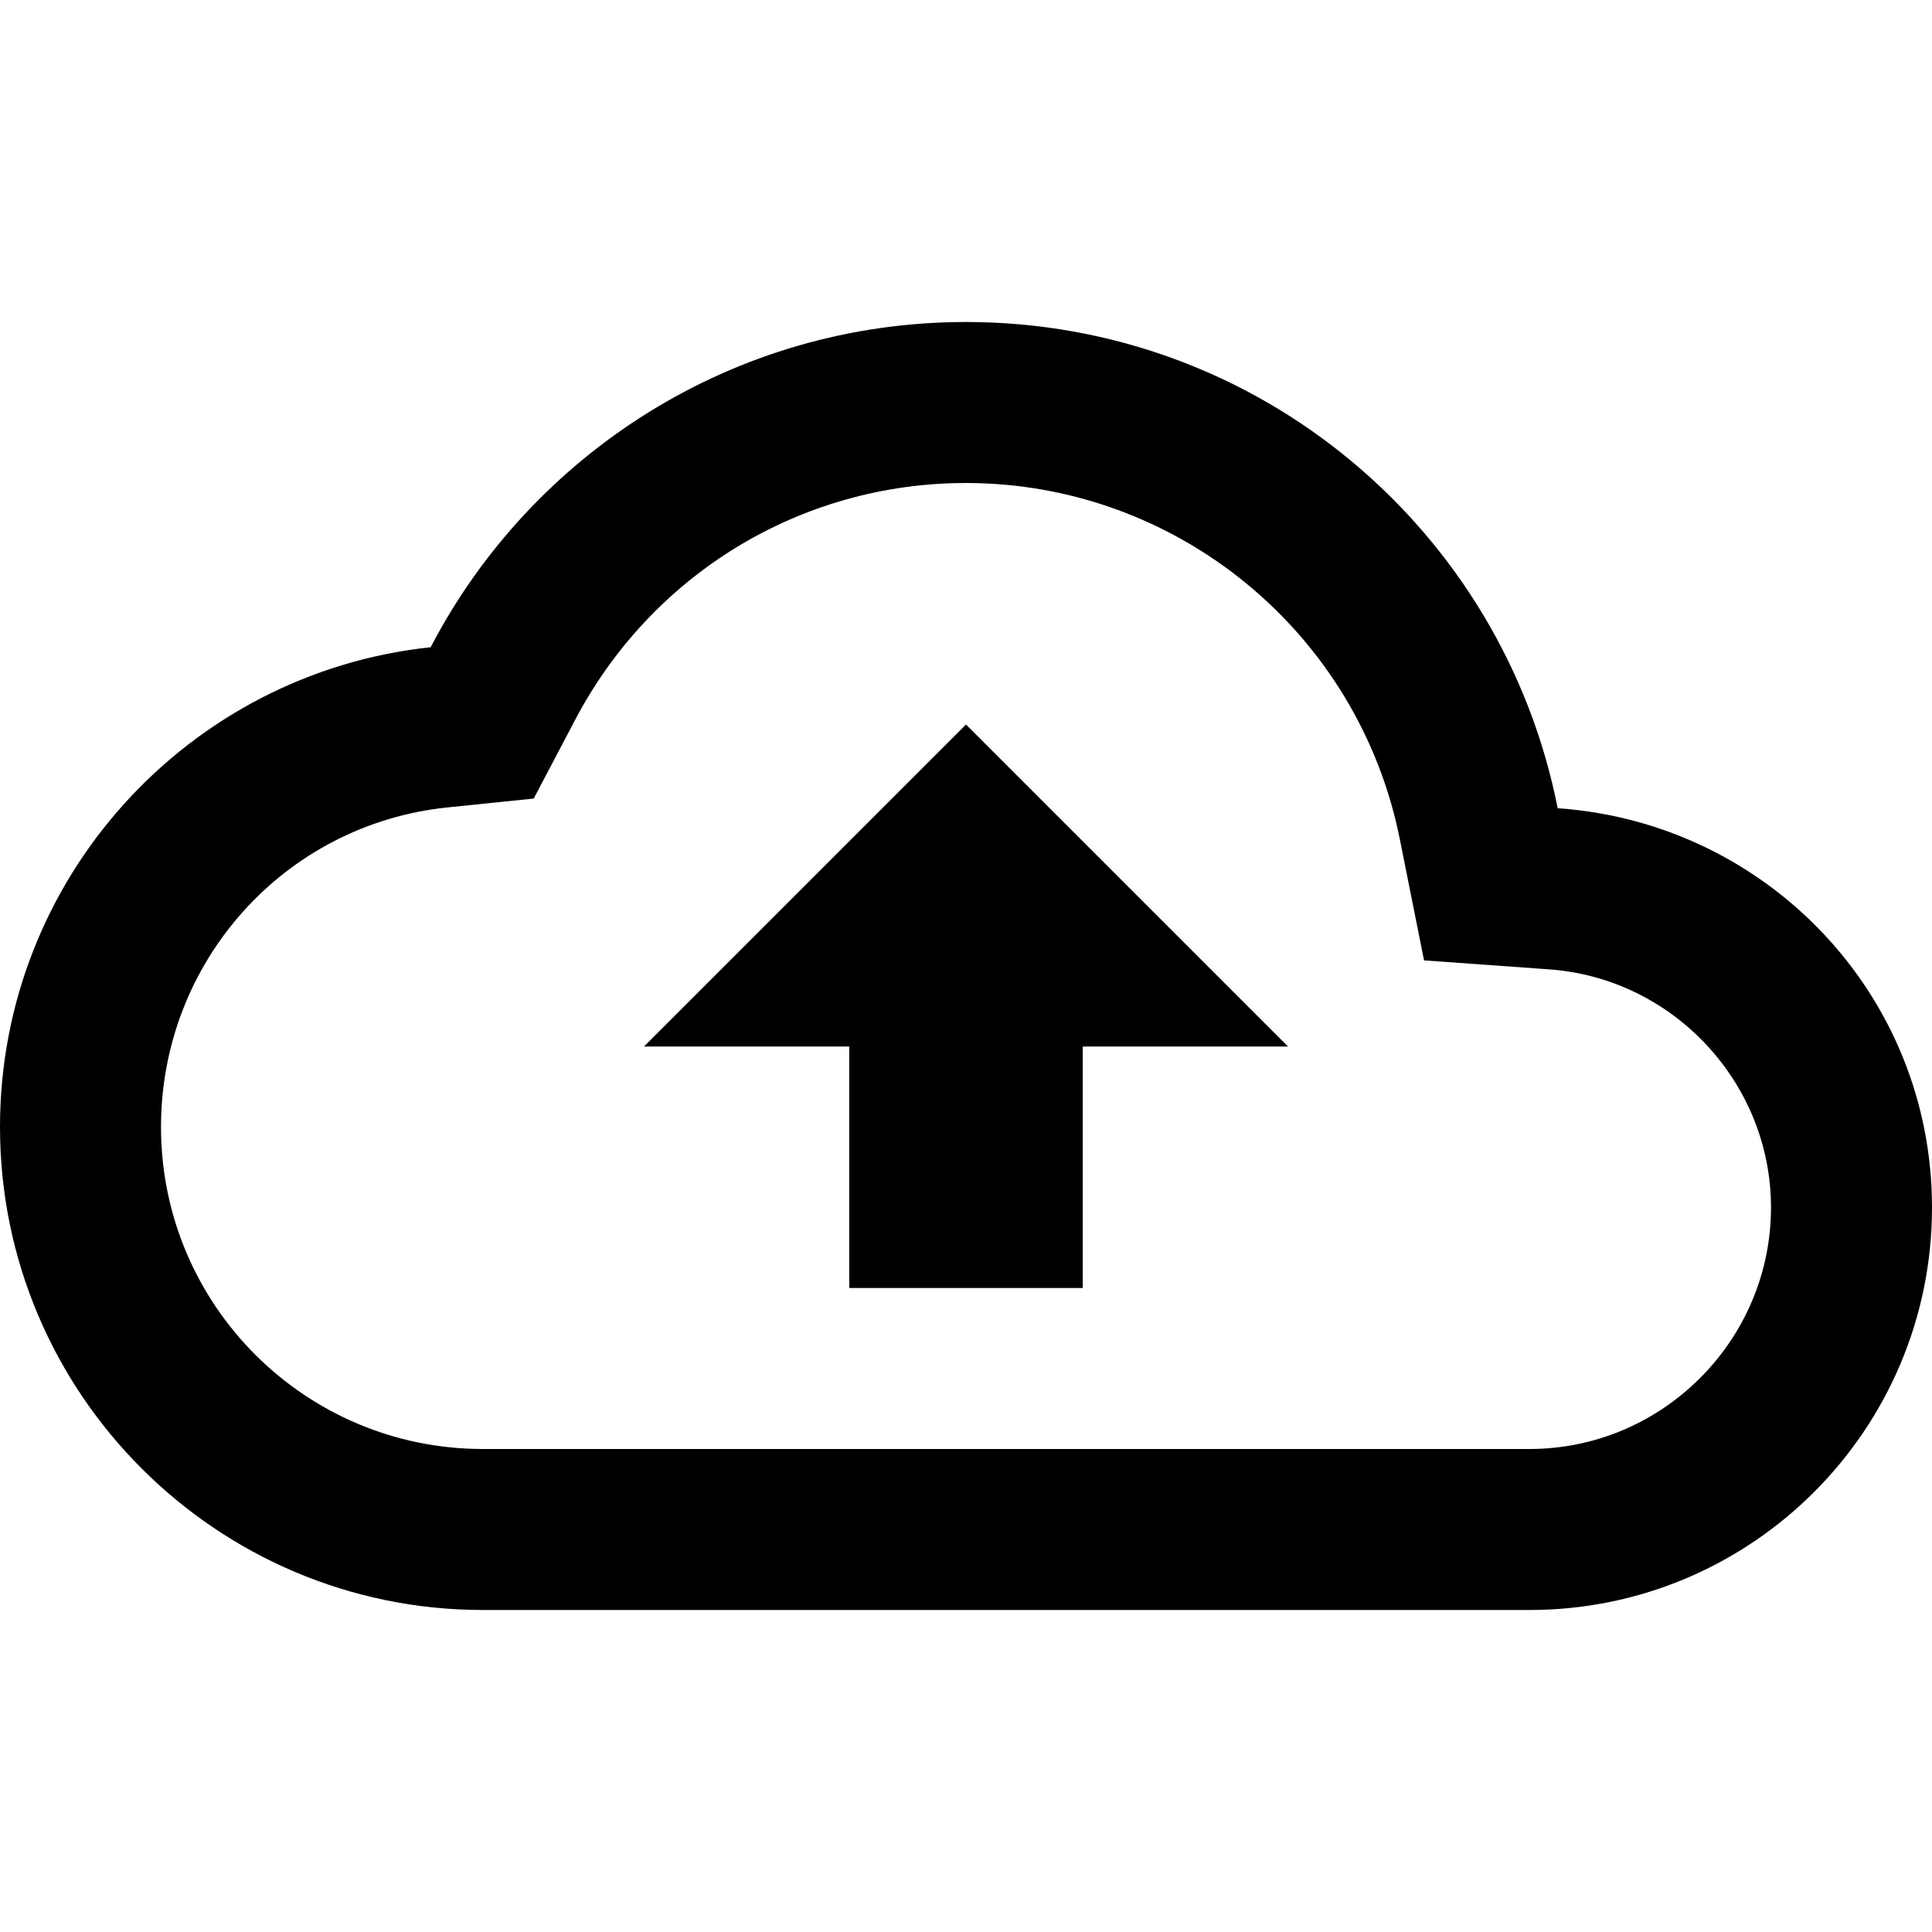
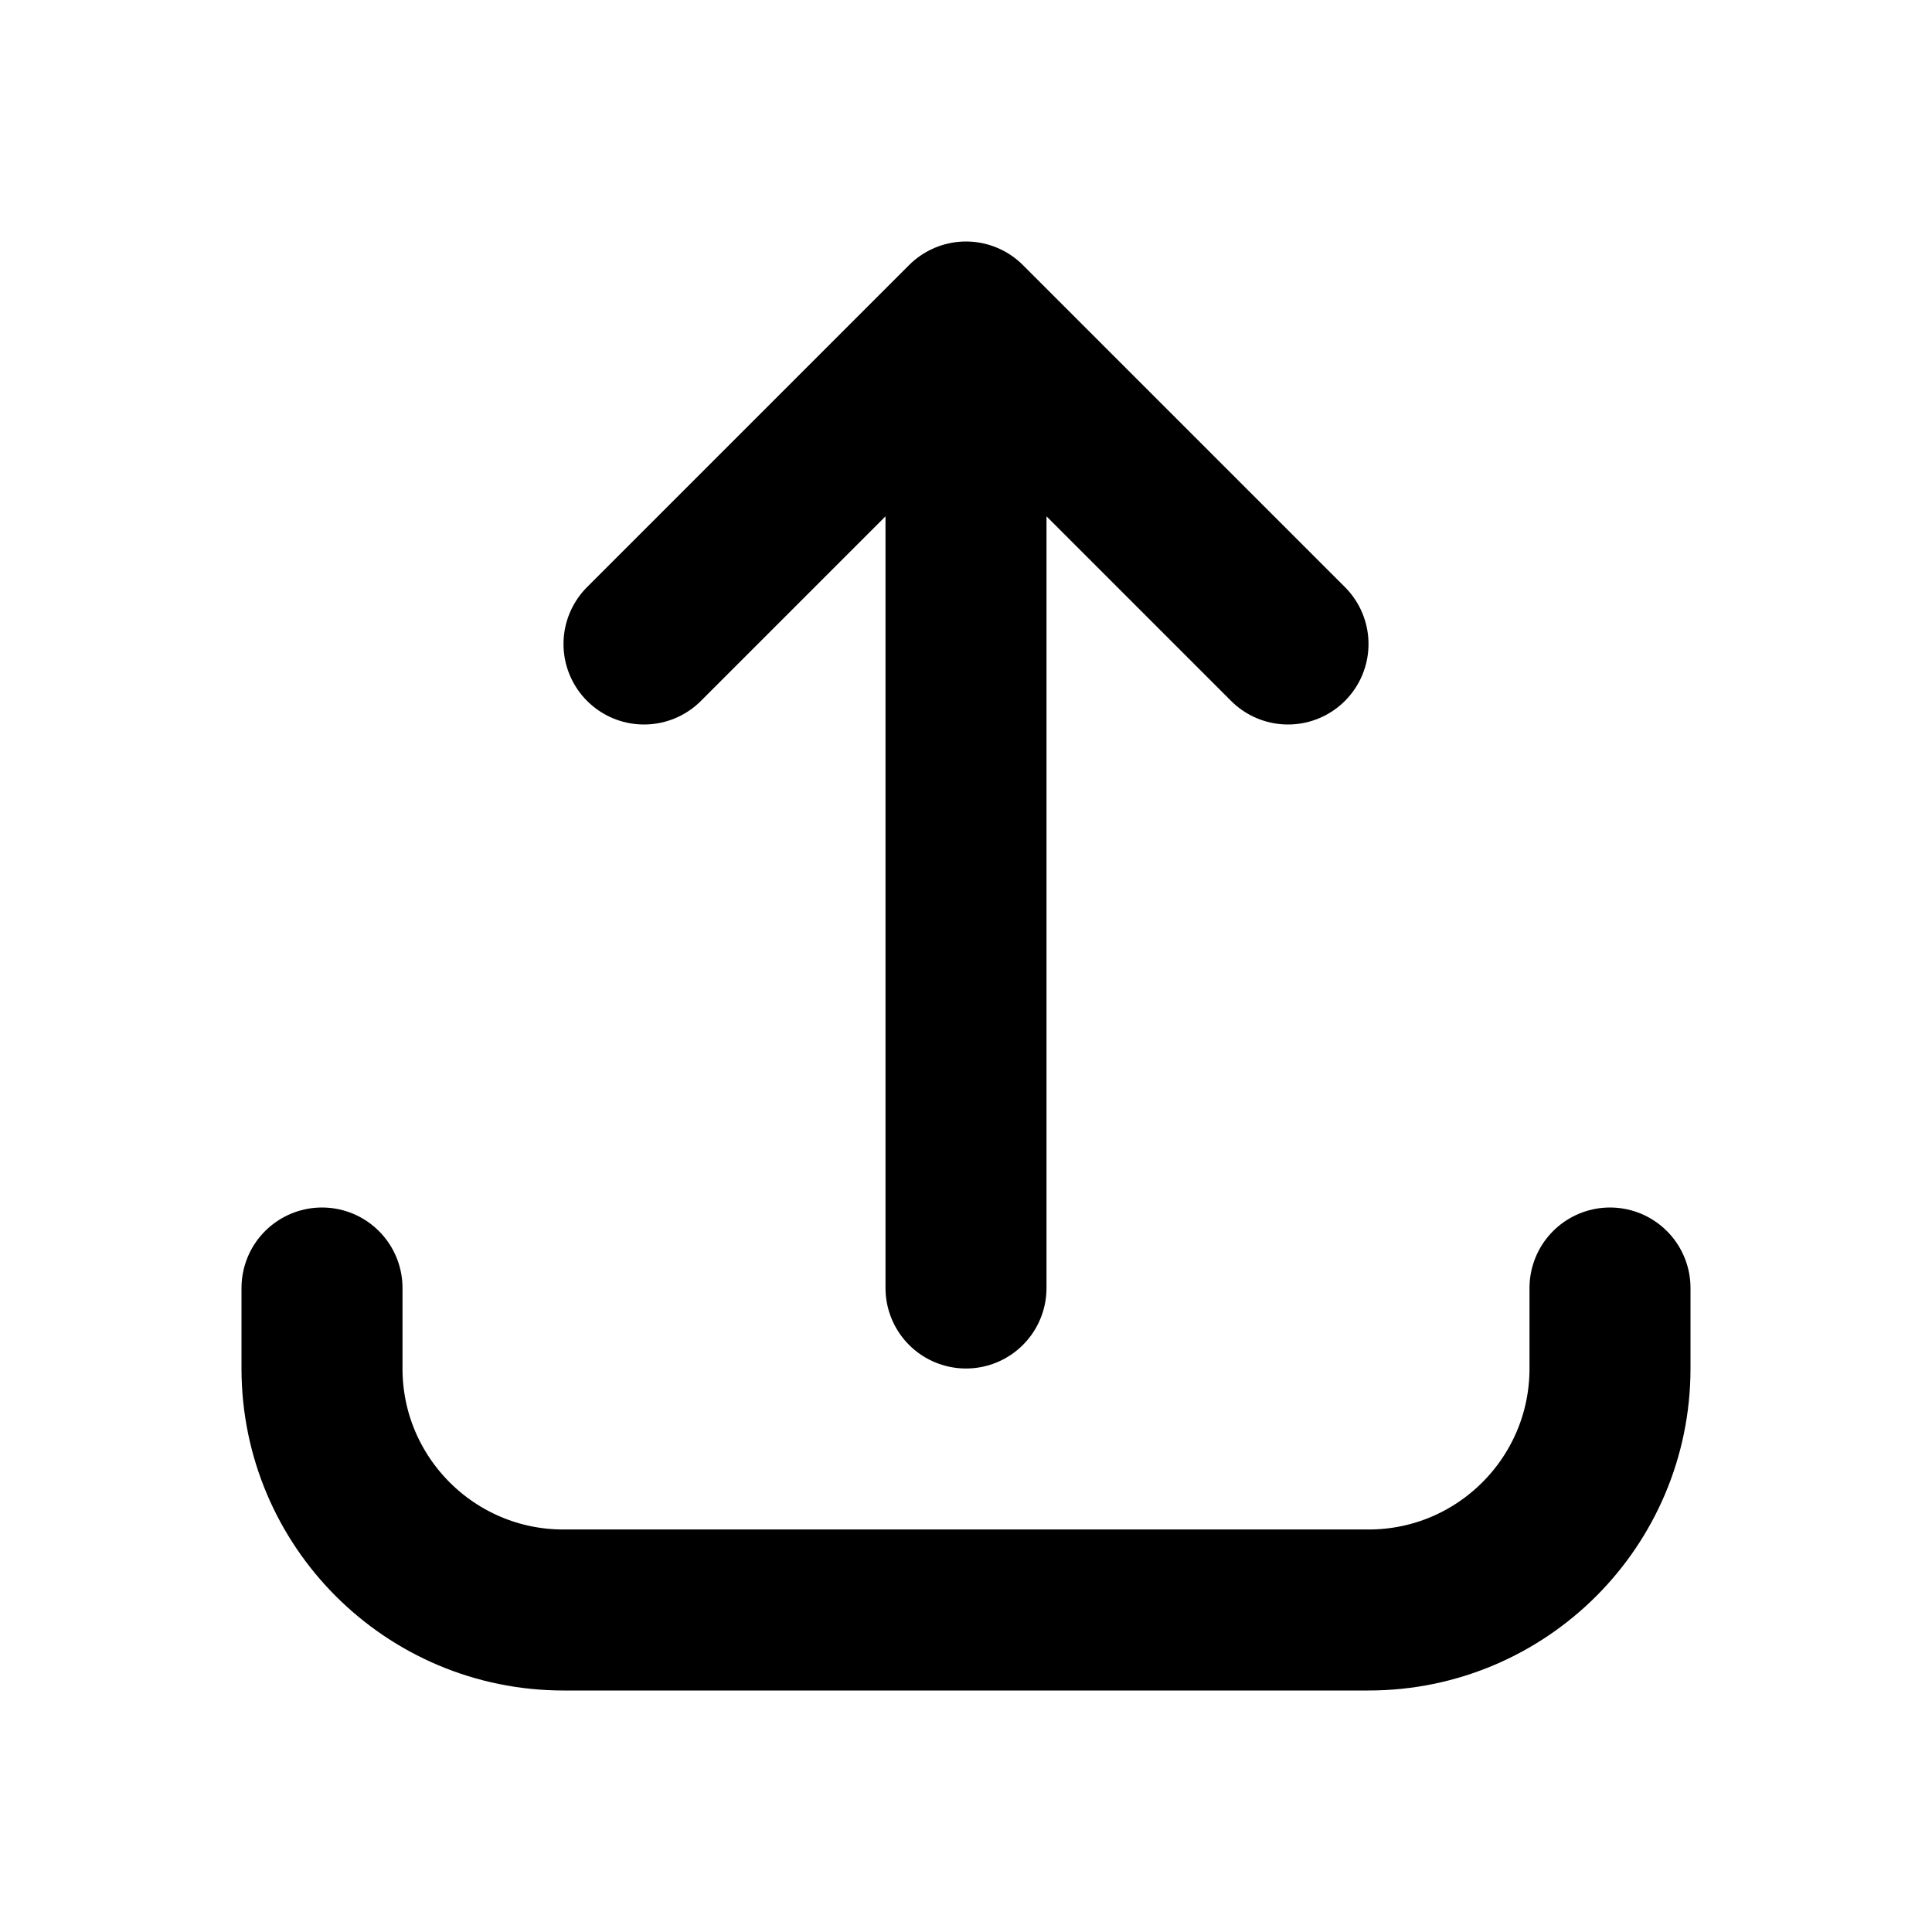
- <svg xmlns="http://www.w3.org/2000/svg" height="1em" width="1em" viewBox="0 0 24 24" fill="currentColor" aria-hidden="true">
-   <path d="M0 0h24v24H0V0z" fill="none" />
-   <path d="M19.35 10.04C18.67 6.59 15.64 4 12 4 9.11 4 6.6 5.64 5.35 8.04 2.34 8.36 0 10.91 0 14c0 3.31 2.69 6 6 6h13c2.76 0 5-2.24 5-5 0-2.64-2.05-4.78-4.65-4.96zM19 18H6c-2.21 0-4-1.79-4-4 0-2.05 1.53-3.76 3.56-3.97l1.07-.11.5-.95C8.08 7.14 9.94 6 12 6c2.62 0 4.88 1.86 5.39 4.43l.3 1.5 1.53.11c1.56.1 2.78 1.41 2.78 2.96 0 1.65-1.35 3-3 3zM8 13h2.55v3h2.9v-3H16l-4-4z" />
+ <svg xmlns="http://www.w3.org/2000/svg" fill="none" viewBox="0 0 24 24" stroke="currentColor" aria-hidden="true">
+   <path stroke-linecap="round" stroke-linejoin="round" stroke-width="2" d="M4 16v1a3 3 0 003 3h10a3 3 0 003-3v-1m-4-8l-4-4m0 0L8 8m4-4v12" />
</svg>
